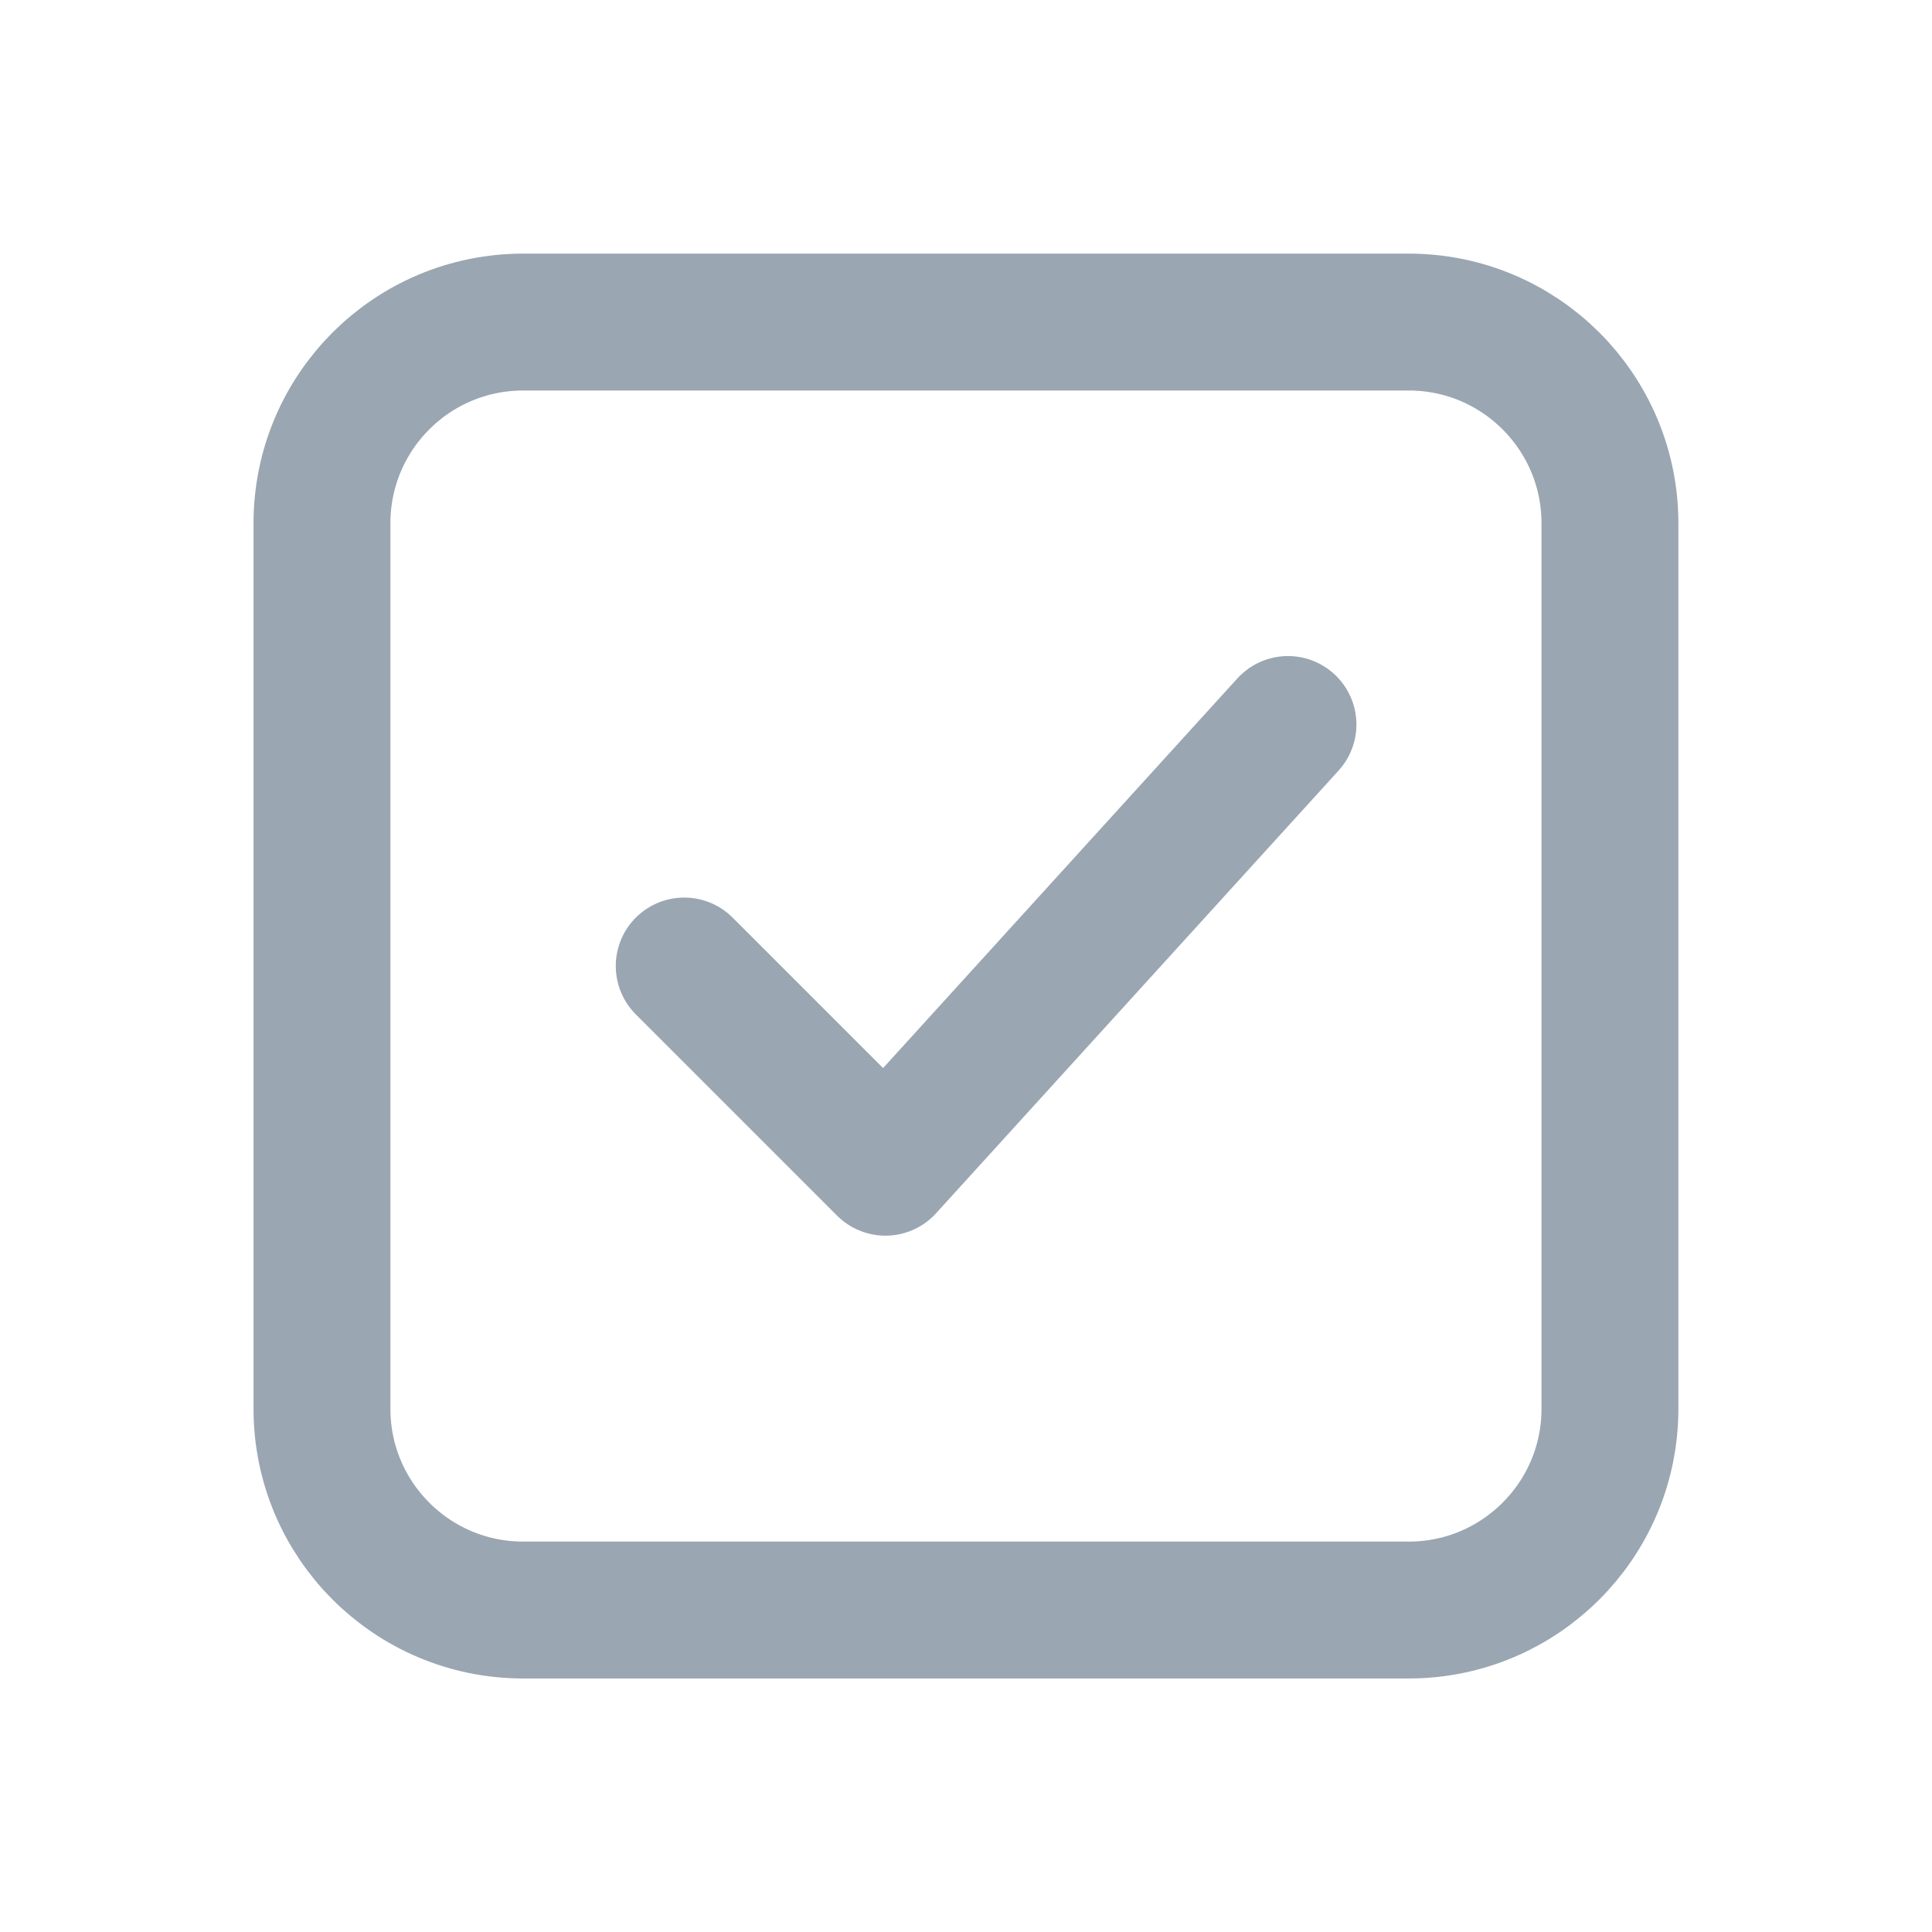
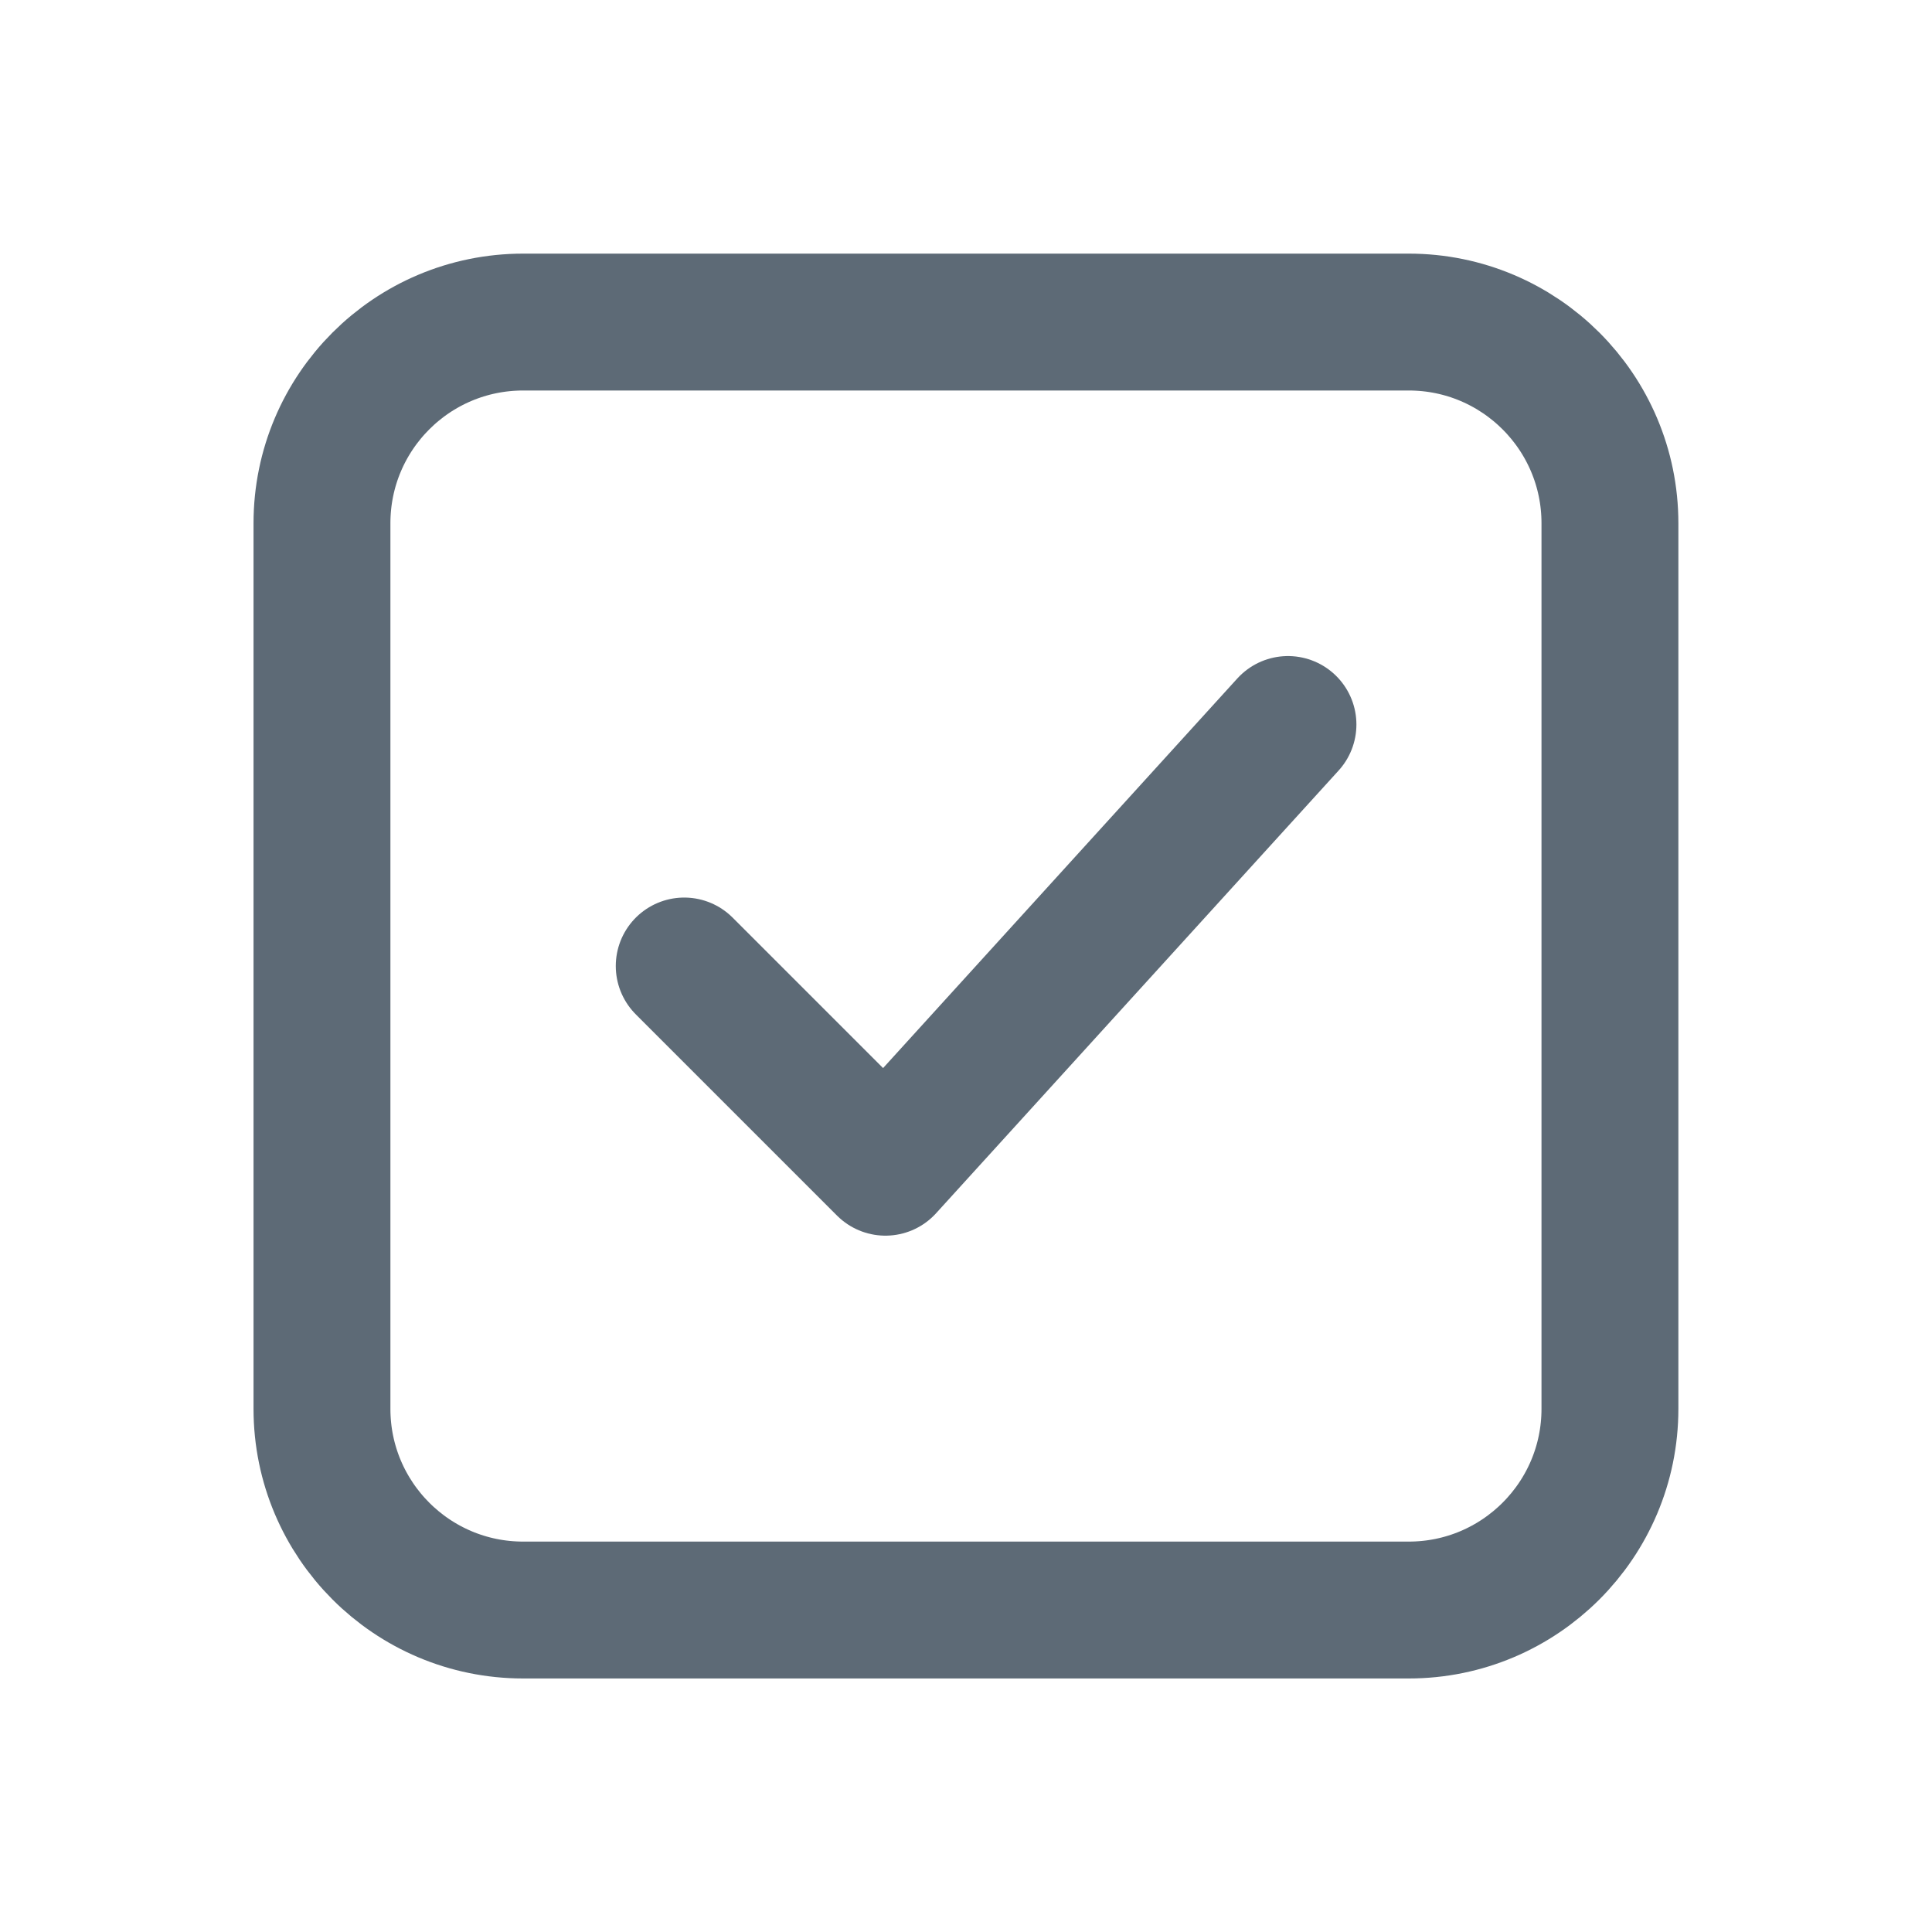
<svg xmlns="http://www.w3.org/2000/svg" preserveAspectRatio="none" overflow="visible" style="display: block;" width="20" height="20" viewBox="0 0 20 20" fill="none">
  <g id="IconCheckbox">
-     <path id="Vector" d="M14.583 3.334H5.416C4.265 3.334 3.333 4.266 3.333 5.417V14.584C3.333 15.734 4.265 16.667 5.416 16.667H14.583C15.733 16.667 16.666 15.734 16.666 14.584V5.417C16.666 4.266 15.733 3.334 14.583 3.334Z" stroke="#9AA6B2" stroke-width="1.417" stroke-linecap="round" stroke-linejoin="round" />
-     <path id="Vector_2" d="M7.083 10L9.166 12.083L13.333 7.5" stroke="#9AA6B2" stroke-width="1.417" stroke-linecap="round" stroke-linejoin="round" />
+     <path id="Vector" d="M14.583 3.334H5.416C4.265 3.334 3.333 4.266 3.333 5.417V14.584C3.333 15.734 4.265 16.667 5.416 16.667H14.583C15.733 16.667 16.666 15.734 16.666 14.584V5.417C16.666 4.266 15.733 3.334 14.583 3.334Z" stroke="#5D6A76" stroke-width="1.417" stroke-linecap="round" stroke-linejoin="round" />
+     <path id="Vector_2" d="M7.083 10L9.166 12.083L13.333 7.5" stroke="#5D6A76" stroke-width="1.417" stroke-linecap="round" stroke-linejoin="round" />
  </g>
</svg>
